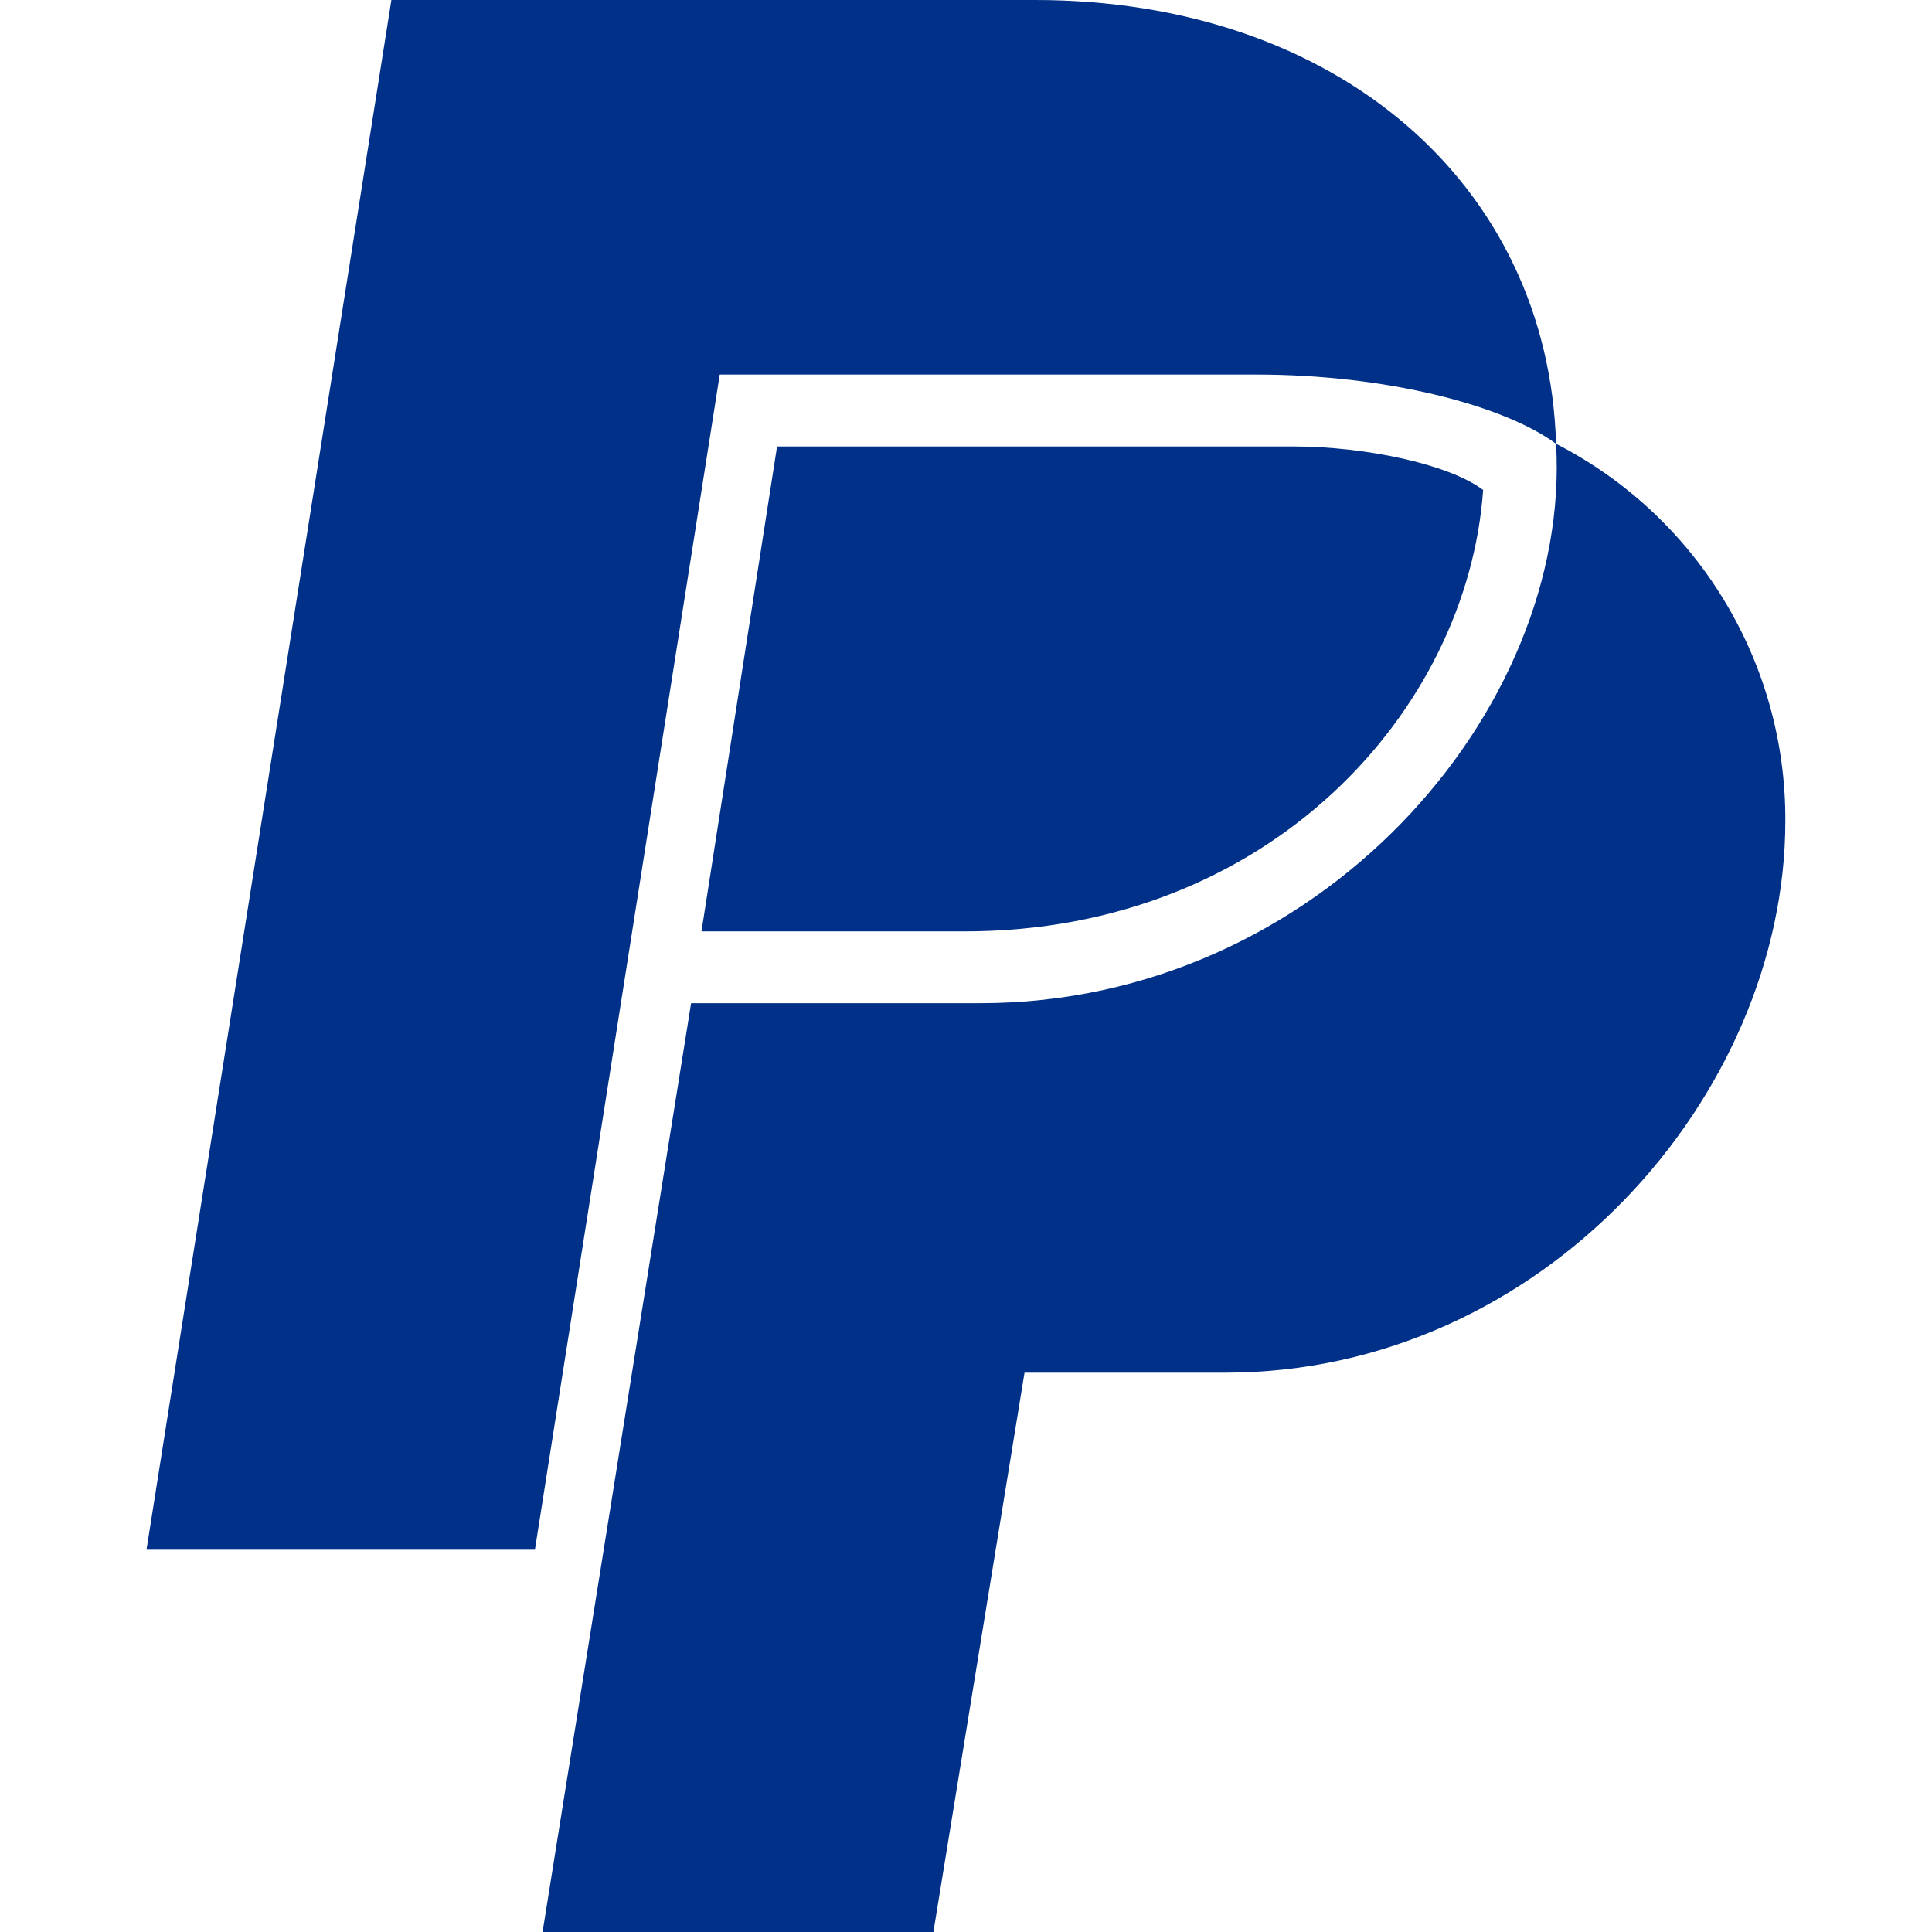
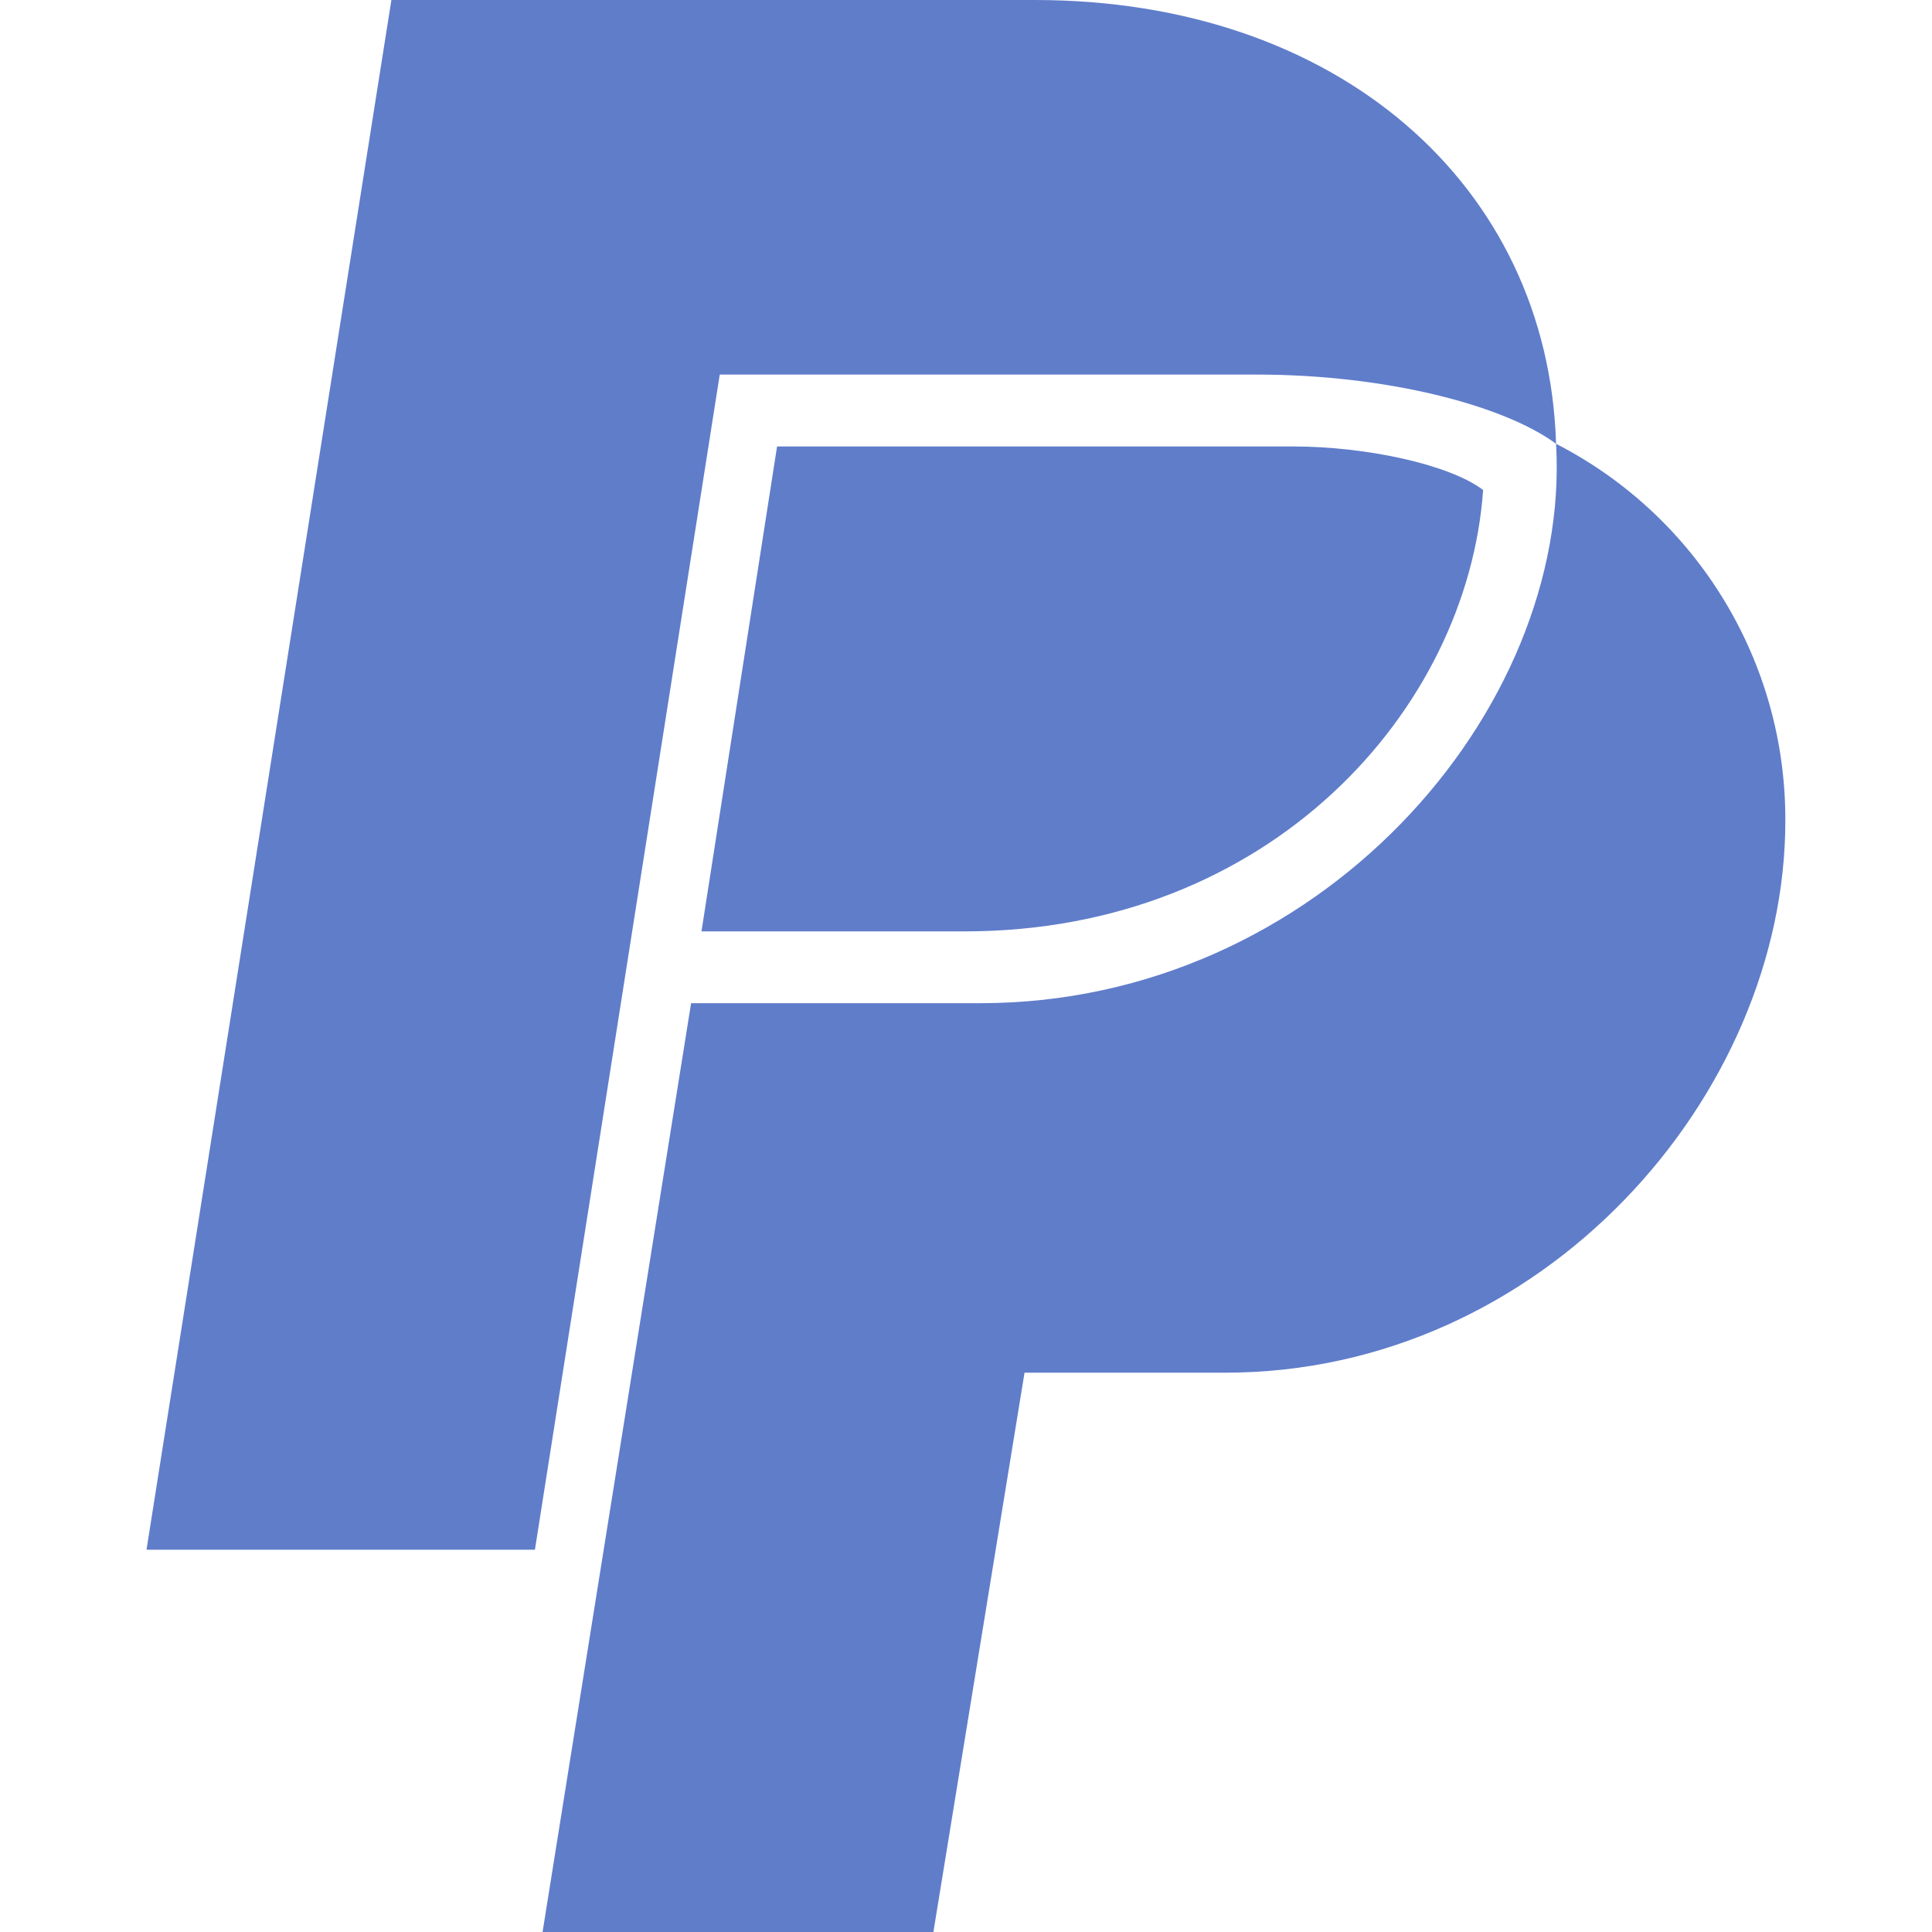
<svg xmlns="http://www.w3.org/2000/svg" role="img" viewBox="0 0 24 24">
-   <path fill="#003087" d="M15.607 4.653H8.941L6.645 19.251H1.82L4.862 0h7.995c3.754 0 6.375 2.294 6.473 5.513-.648-.478-2.105-.86-3.722-.86m6.57 5.546c0 3.41-3.01 6.853-6.958 6.853h-2.493L11.595 24H6.74l1.845-11.538h3.592c4.208 0 7.346-3.634 7.153-6.949a5.24 5.24 0 0 1 2.848 4.686M9.653 5.546h6.408c.907 0 1.942.222 2.363.541-.195 2.741-2.655 5.483-6.441 5.483H8.714Z" />
+   <path fill="#607DCA" d="M15.607 4.653H8.941L6.645 19.251H1.82L4.862 0h7.995c3.754 0 6.375 2.294 6.473 5.513-.648-.478-2.105-.86-3.722-.86m6.57 5.546c0 3.41-3.01 6.853-6.958 6.853h-2.493L11.595 24H6.74l1.845-11.538h3.592c4.208 0 7.346-3.634 7.153-6.949a5.24 5.24 0 0 1 2.848 4.686M9.653 5.546h6.408c.907 0 1.942.222 2.363.541-.195 2.741-2.655 5.483-6.441 5.483H8.714Z" />
</svg>
